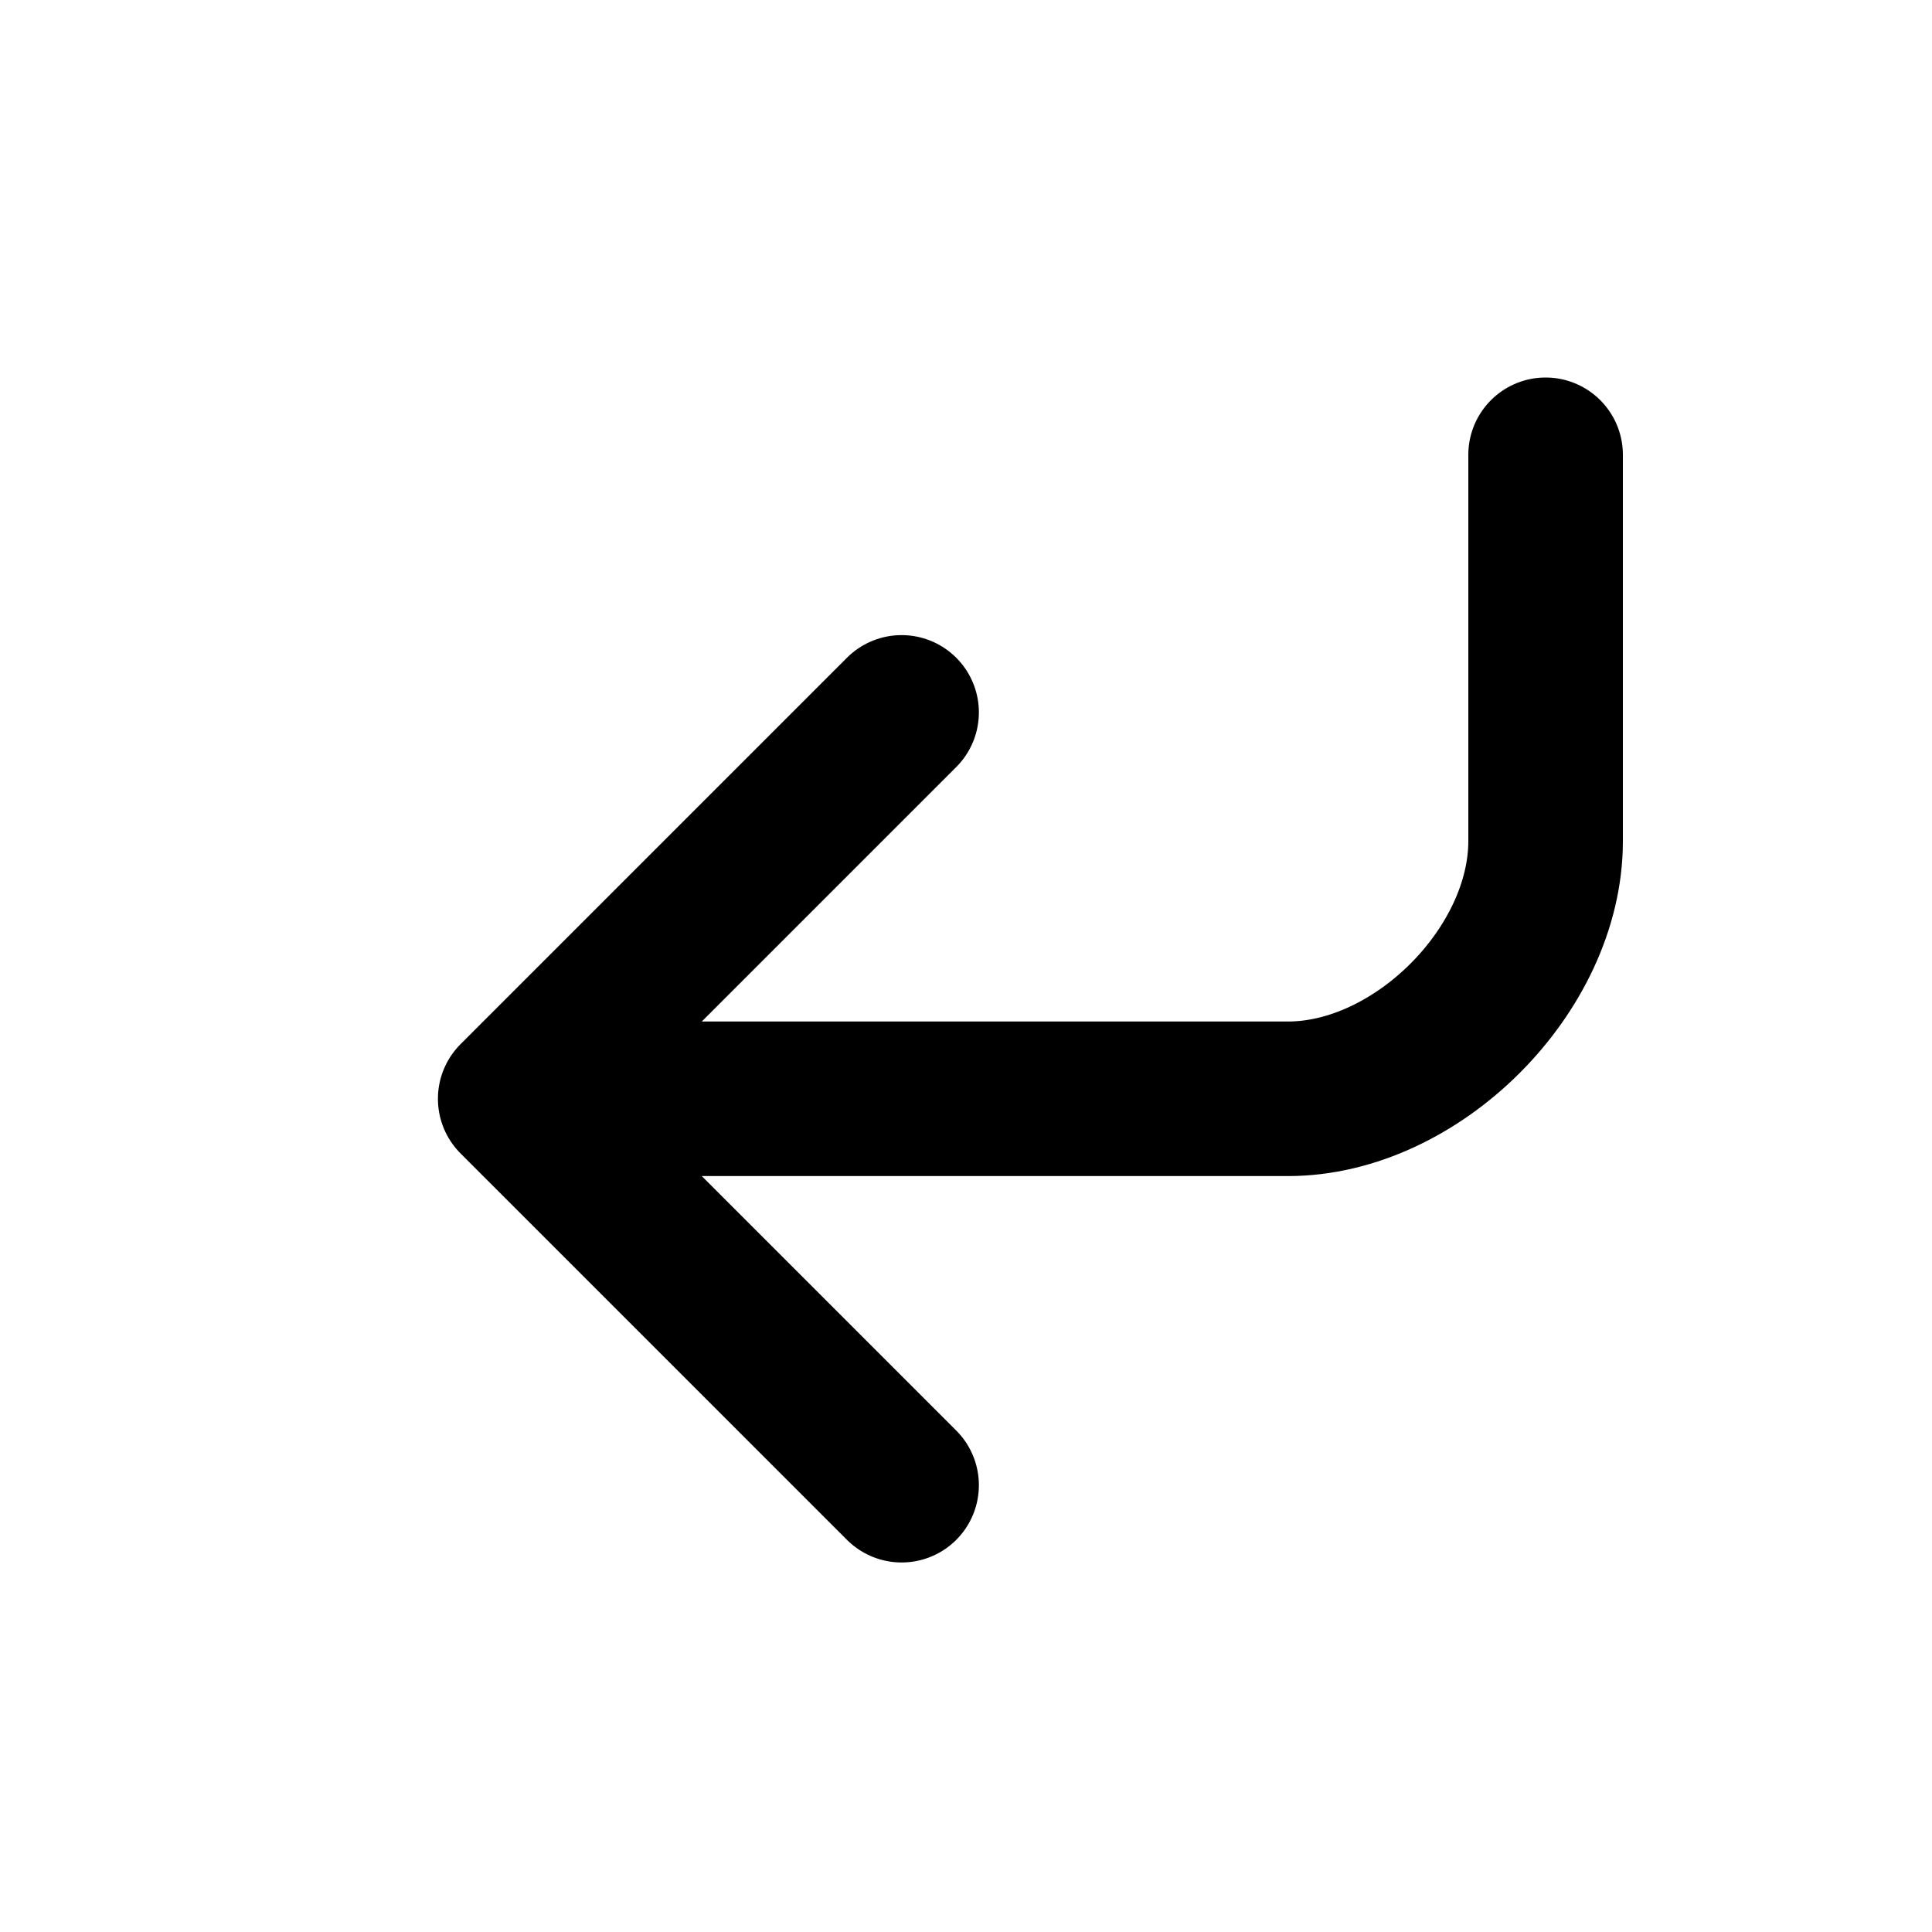
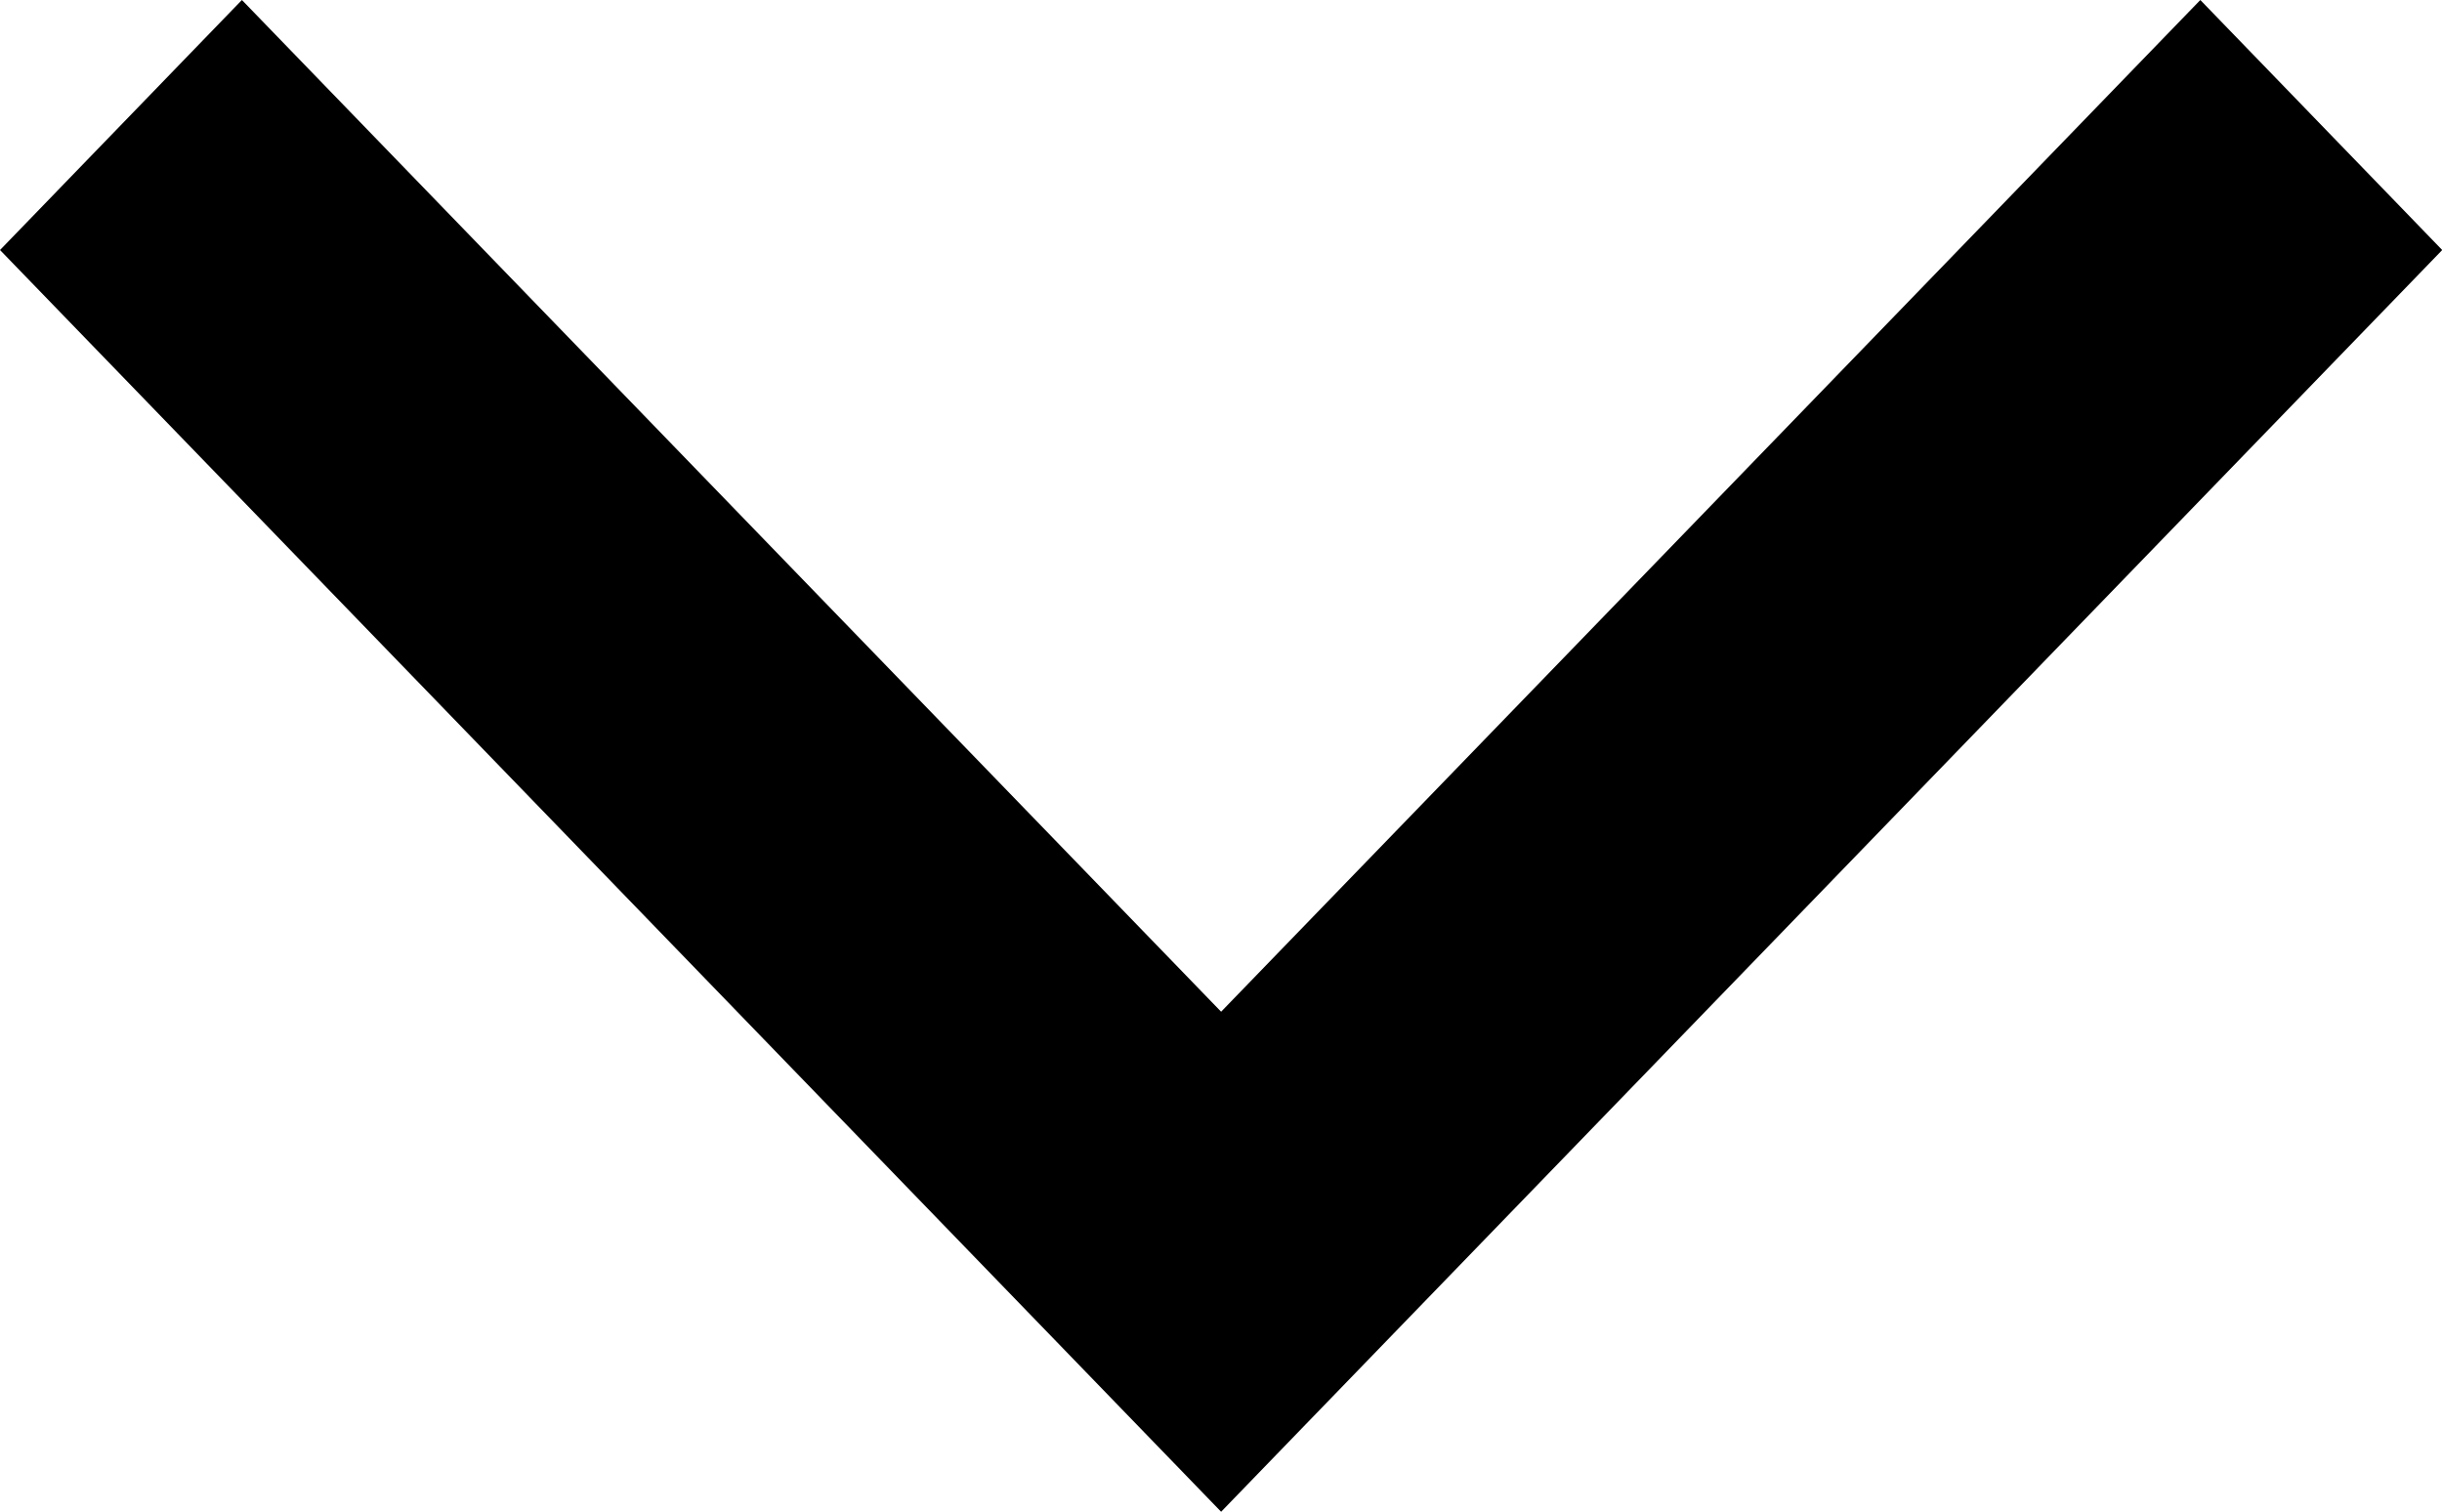
- <svg width="15" height="15" aria-label="Enter key" role="img">
-   <g fill="none" stroke="currentColor" stroke-linecap="round" stroke-linejoin="round" stroke-width="1.2">
-     <path d="M12 3.531v3c0 1-1 2-2 2H4M7 11.531l-3-3 3-3" />
-   </g>
+ <svg xmlns="http://www.w3.org/2000/svg" class="icon" width="200px" height="123.82px" viewBox="0 0 1654 1024" version="1.1">
+   <path fill="#000000" d="M827.077 1024L0 169.354 163.84 0l663.237 685.292L1490.314 0 1654.154 169.354z" />
</svg>
